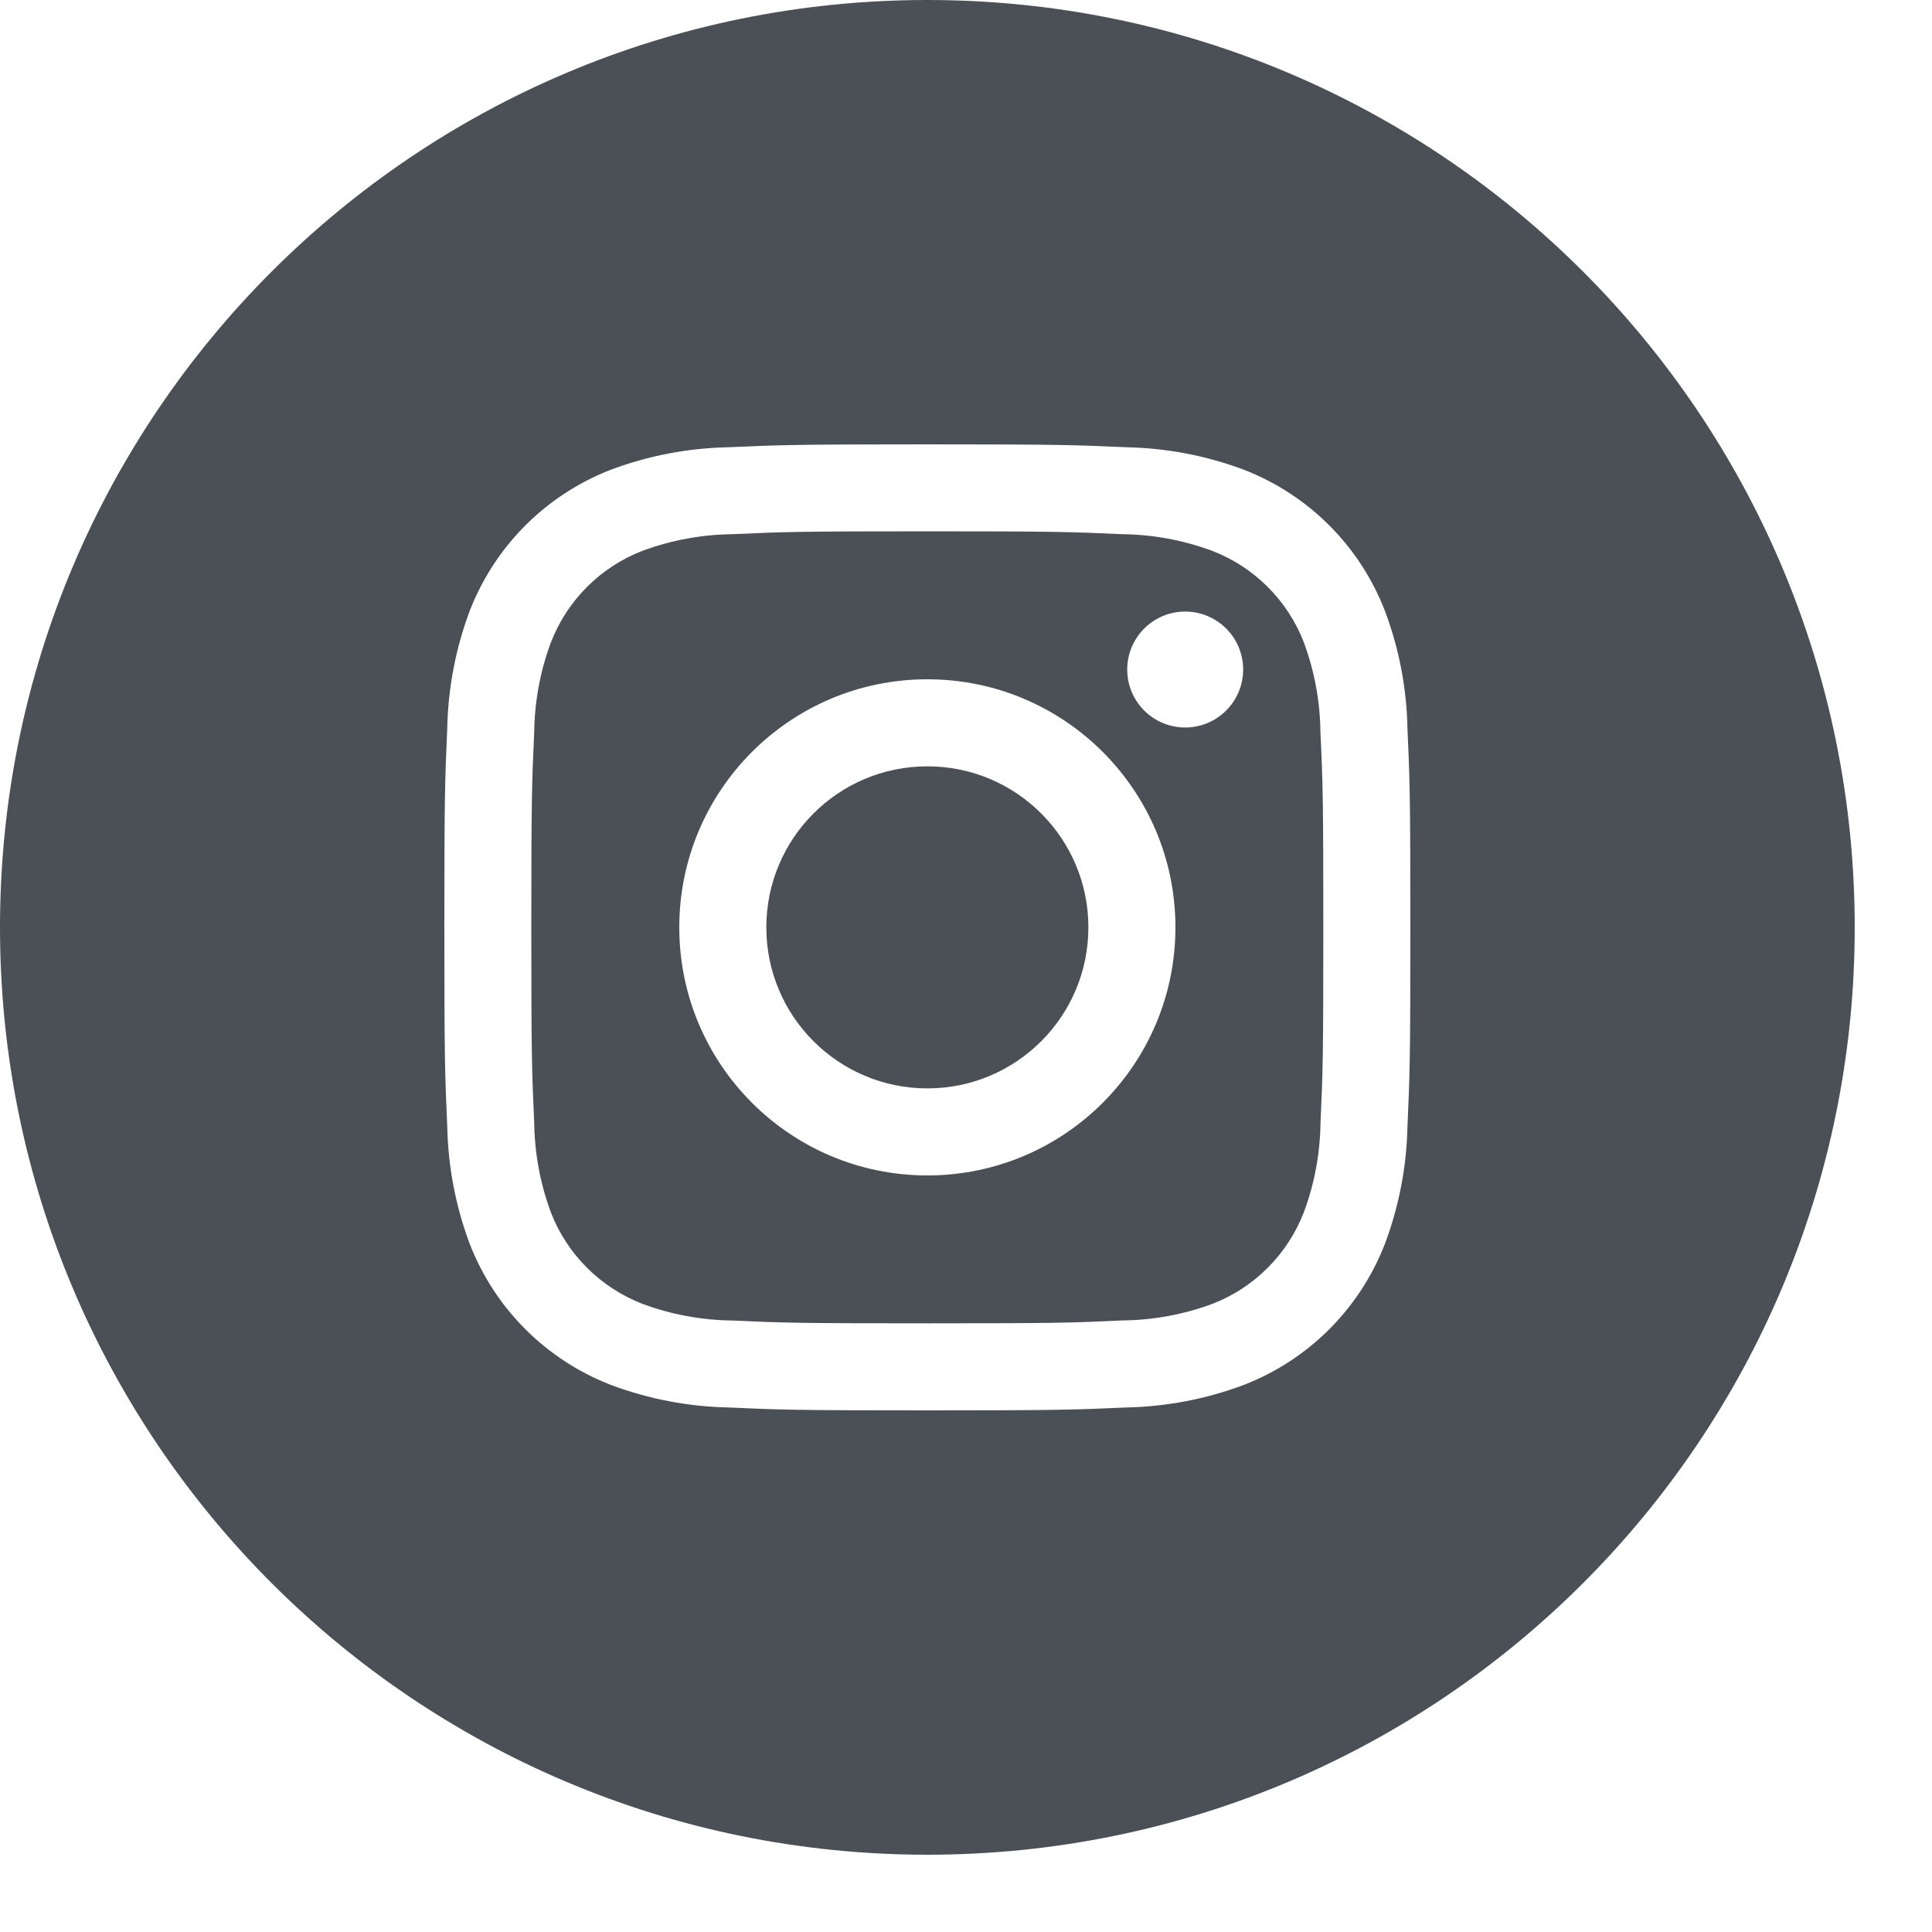
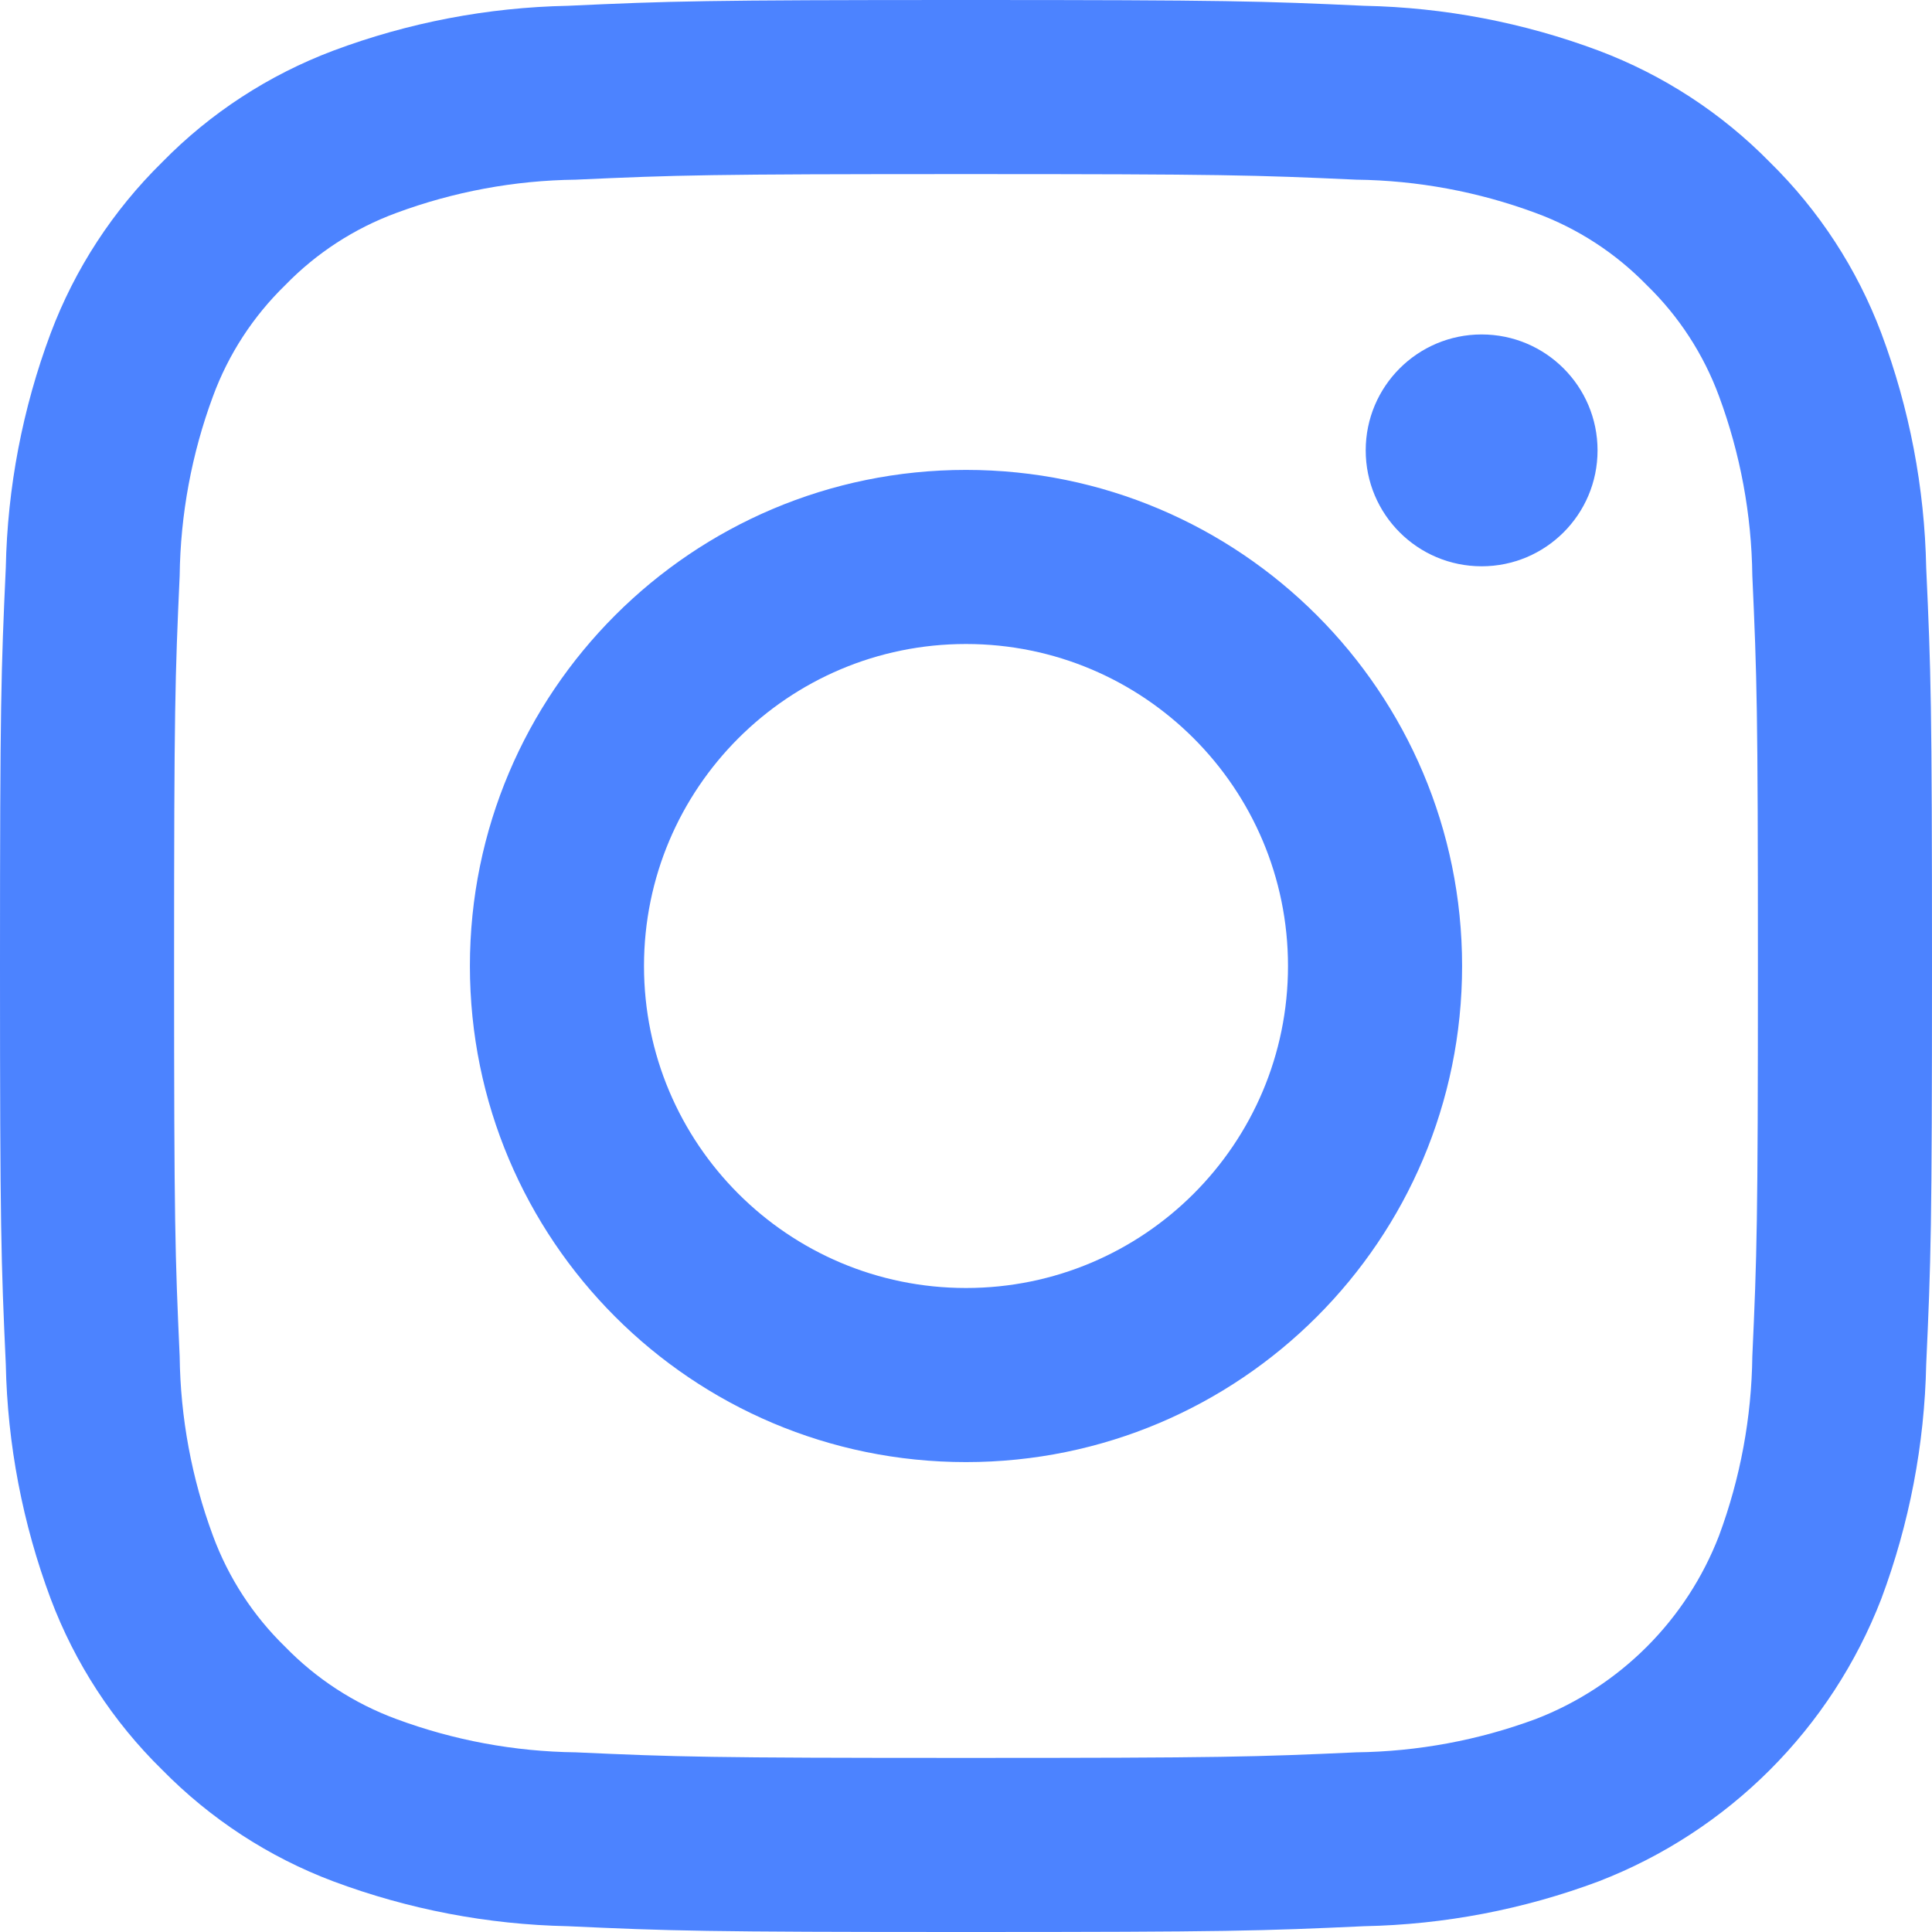
- <svg xmlns="http://www.w3.org/2000/svg" width="20" height="20">
-   <g fill="#4B5057">
-     <path d="M13.498 6.651a1.656 1.656 0 0 0-.95-.949 2.766 2.766 0 0 0-.928-.172c-.527-.024-.685-.03-2.02-.03s-1.493.006-2.02.03a2.766 2.766 0 0 0-.929.172c-.436.168-.78.513-.949.95-.11.296-.168.61-.172.928-.024.527-.03.685-.03 2.02s.006 1.493.03 2.02c.004.317.062.632.172.929.168.436.513.78.95.949.296.11.61.168.928.172.527.024.685.029 2.02.029s1.493-.005 2.02-.03c.317-.003.632-.061.929-.171.436-.168.78-.513.949-.95.11-.296.168-.61.172-.928.024-.527.029-.685.029-2.02s-.005-1.493-.03-2.02a2.766 2.766 0 0 0-.171-.929zM9.6 12.168a2.568 2.568 0 1 1 0-5.136 2.568 2.568 0 0 1 0 5.136zm2.669-4.637a.6.6 0 1 1 0-1.2.6.6 0 0 1 0 1.2z" />
-     <circle cx="9.6" cy="9.6" r="1.667" />
-     <path d="M9.6 0a9.6 9.6 0 1 0 0 19.2A9.6 9.6 0 0 0 9.6 0zm4.97 11.661a3.67 3.67 0 0 1-.233 1.214 2.556 2.556 0 0 1-1.462 1.462 3.67 3.67 0 0 1-1.213.233c-.534.024-.704.03-2.062.03-1.358 0-1.528-.006-2.062-.03a3.67 3.67 0 0 1-1.213-.233 2.556 2.556 0 0 1-1.463-1.462 3.67 3.67 0 0 1-.232-1.213c-.024-.534-.03-.704-.03-2.062 0-1.358.006-1.528.03-2.062a3.67 3.67 0 0 1 .232-1.213 2.558 2.558 0 0 1 1.463-1.463 3.67 3.67 0 0 1 1.213-.232c.534-.024.704-.03 2.062-.03 1.358 0 1.528.006 2.062.03a3.67 3.67 0 0 1 1.213.232c.672.26 1.203.791 1.462 1.463.146.388.225.799.233 1.213.024.534.03.704.03 2.062 0 1.358-.006 1.528-.03 2.062z" />
-   </g>
+ <svg xmlns="http://www.w3.org/2000/svg" width="18" height="18">
+   <path d="M17.946 5.29a6.606 6.606 0 0 0-.418-2.185 4.412 4.412 0 0 0-1.039-1.594A4.412 4.412 0 0 0 14.895.472a6.606 6.606 0 0 0-2.184-.418C11.75.01 11.444 0 9 0S6.25.01 5.29.054a6.606 6.606 0 0 0-2.185.418c-.6.226-1.145.58-1.594 1.039-.458.45-.813.993-1.039 1.594a6.606 6.606 0 0 0-.418 2.184C.01 6.25 0 6.556 0 9s.01 2.75.054 3.71c.015.747.157 1.486.418 2.185.226.6.58 1.145 1.039 1.594.45.458.993.813 1.594 1.039a6.628 6.628 0 0 0 2.184.418C6.25 17.99 6.556 18 9 18s2.75-.01 3.71-.054a6.606 6.606 0 0 0 2.185-.418 4.602 4.602 0 0 0 2.633-2.633 6.628 6.628 0 0 0 .418-2.184C17.99 11.75 18 11.444 18 9s-.01-2.75-.054-3.71zm-1.62 7.347a4.978 4.978 0 0 1-.31 1.67 2.98 2.98 0 0 1-1.708 1.709 4.99 4.99 0 0 1-1.671.31c-.95.043-1.234.052-3.637.052s-2.688-.009-3.637-.052a4.979 4.979 0 0 1-1.67-.31 2.788 2.788 0 0 1-1.036-.673 2.788 2.788 0 0 1-.673-1.035 4.978 4.978 0 0 1-.31-1.671c-.043-.95-.052-1.234-.052-3.637s.009-2.688.052-3.637c.007-.57.112-1.136.31-1.67.144-.392.374-.745.673-1.036a2.78 2.78 0 0 1 1.035-.673 4.979 4.979 0 0 1 1.671-.31c.95-.043 1.234-.052 3.637-.052s2.688.009 3.637.052c.57.007 1.136.112 1.67.31.392.144.745.374 1.036.673.299.29.529.644.673 1.035.198.535.303 1.1.31 1.671.043.95.052 1.234.052 3.637s-.009 2.688-.052 3.637zM9 4.378a4.622 4.622 0 1 0 0 9.244 4.622 4.622 0 0 0 0-9.244zM9 12a3 3 0 1 1 0-6 3 3 0 0 1 0 6zm5.884-7.804a1.08 1.08 0 1 1-2.16 0 1.08 1.08 0 0 1 2.16 0z" fill="#4C83FF" />
</svg>
